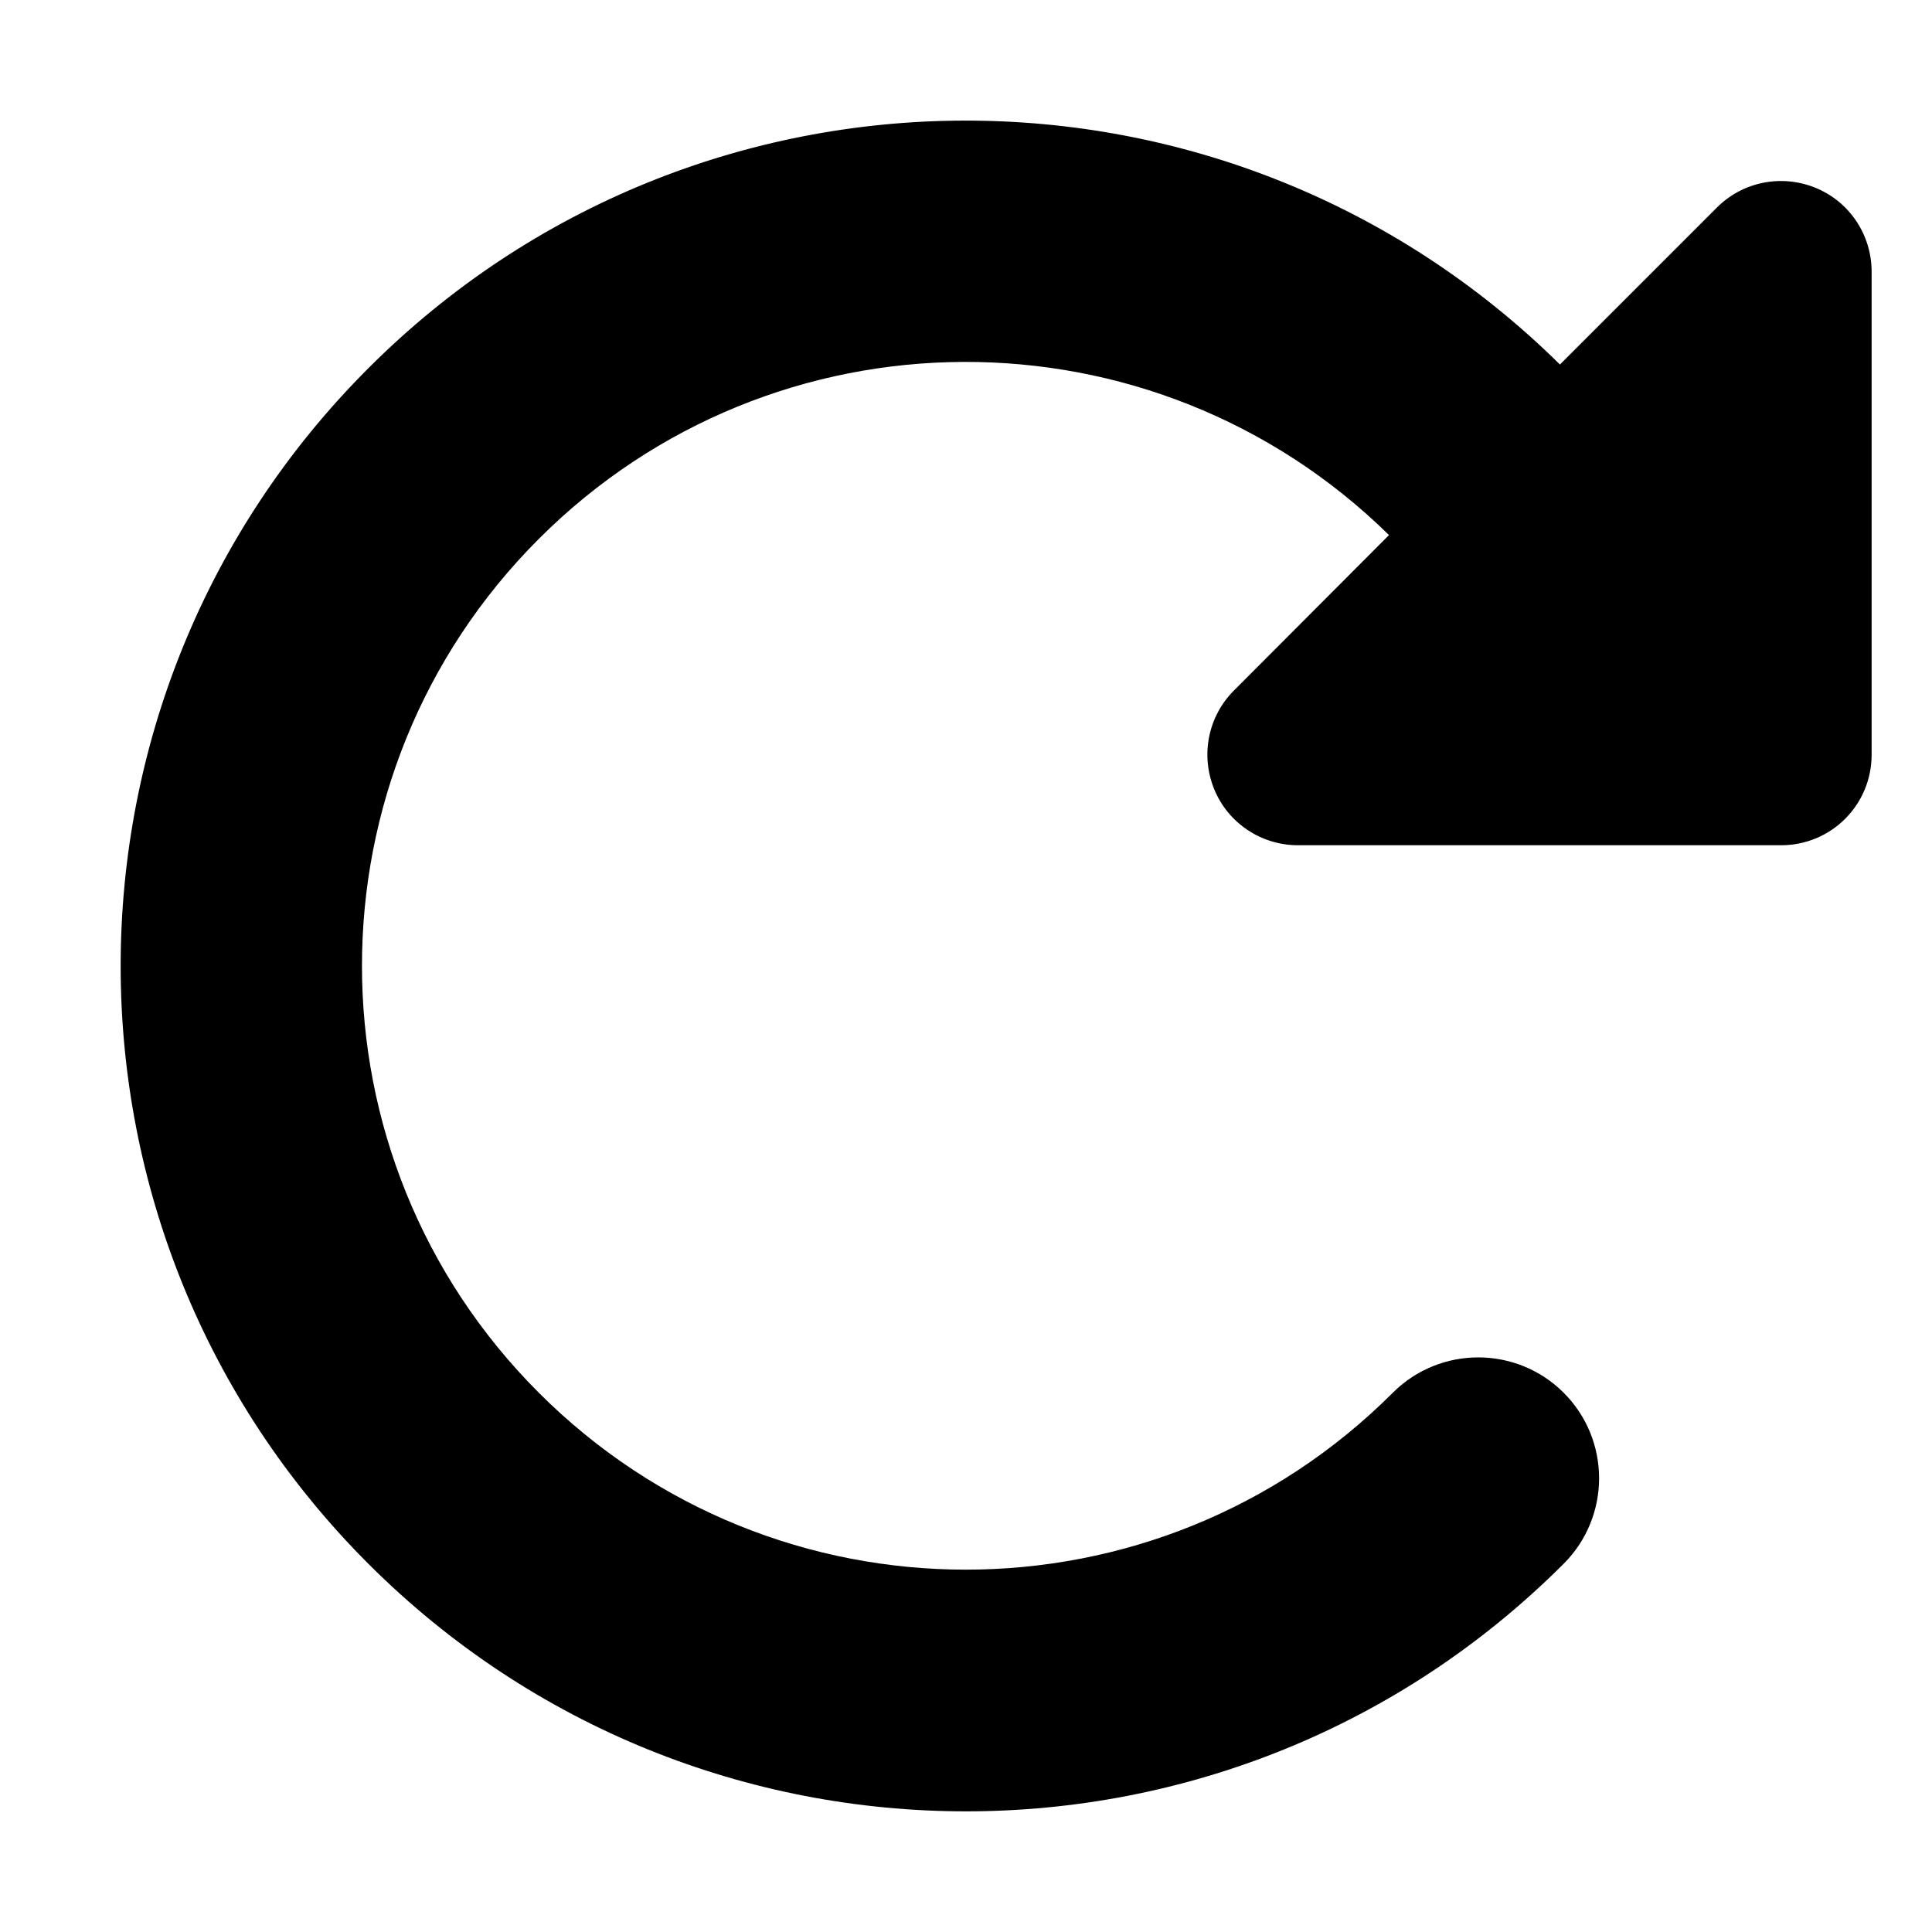
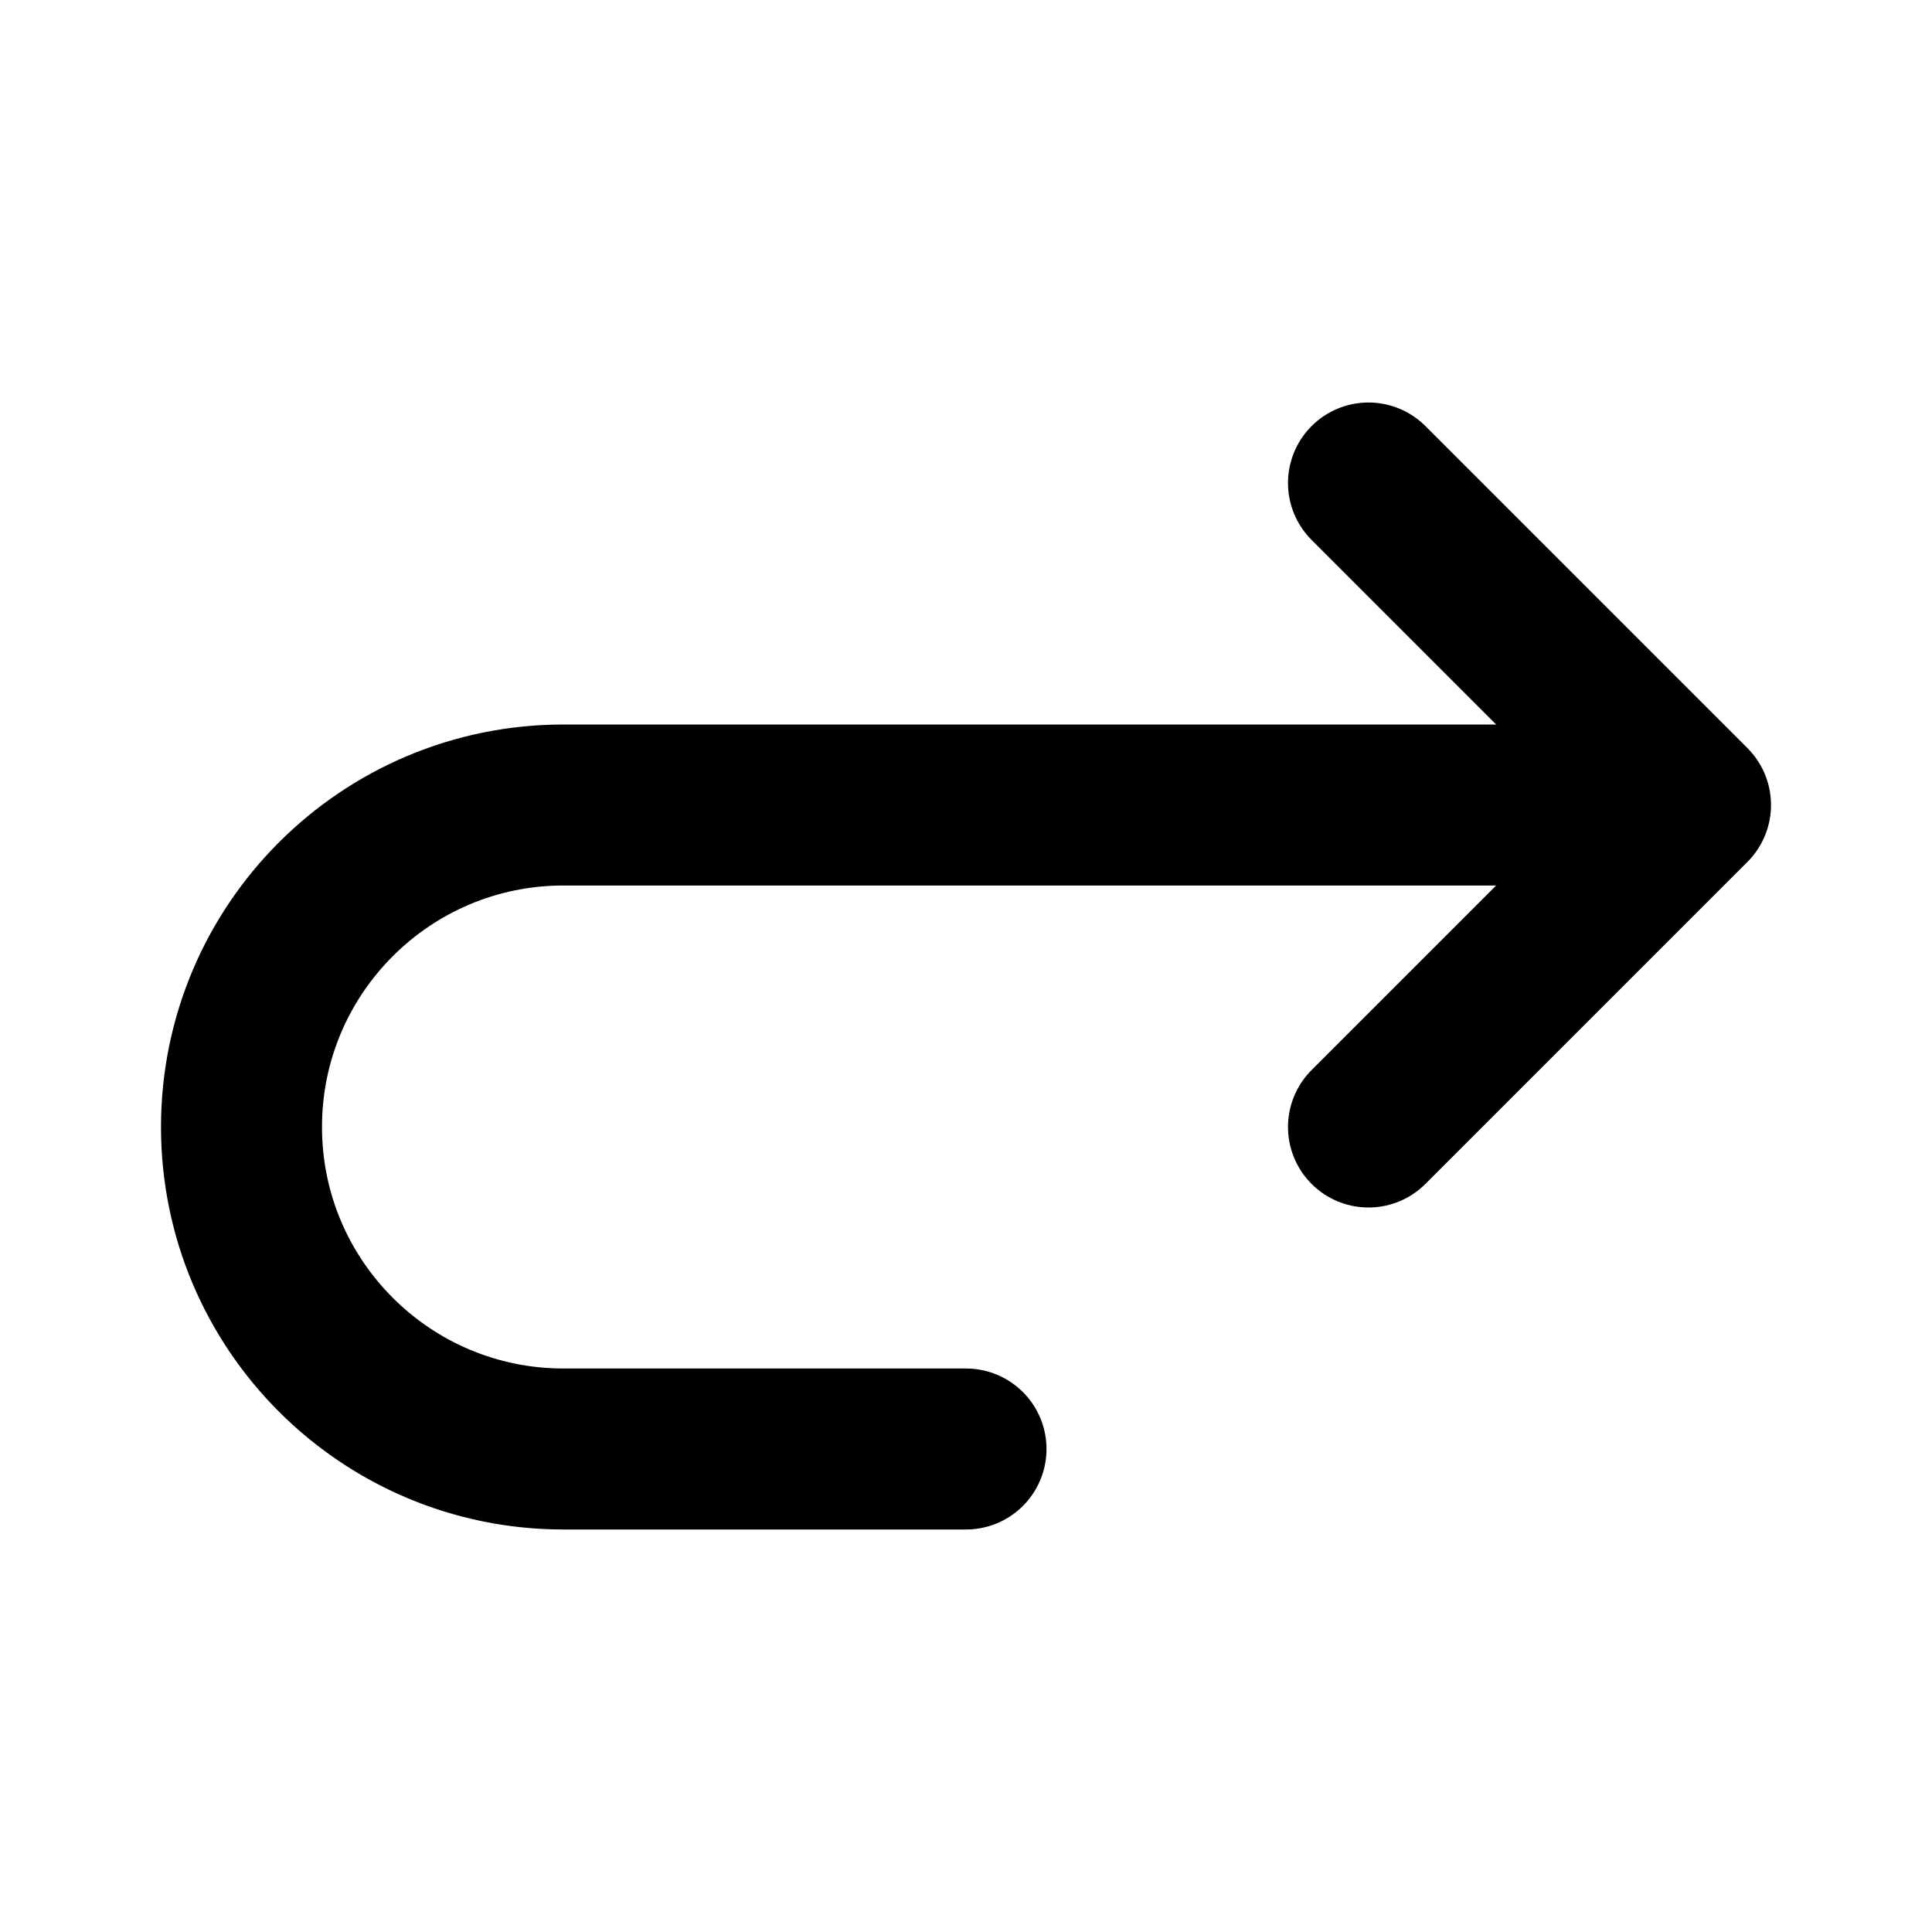
- <svg xmlns="http://www.w3.org/2000/svg" viewBox="0 0 512 512">
-   <path d="M463.5 224H472c13.3 0 24-10.7 24-24V72c0-9.7-5.8-18.5-14.8-22.2s-19.3-1.7-26.2 5.2L413.4 96.6c-87.6-86.5-228.7-86.2-315.8 1c-87.5 87.5-87.5 229.3 0 316.8s229.3 87.5 316.8 0c12.5-12.5 12.5-32.8 0-45.3s-32.8-12.5-45.3 0c-62.5 62.5-163.8 62.5-226.3 0s-62.5-163.8 0-226.3c62.2-62.2 162.7-62.5 225.3-1L327 183c-6.9 6.9-8.9 17.2-5.2 26.2s12.5 14.8 22.2 14.8H463.5z" />
+ <svg xmlns="http://www.w3.org/2000/svg" width="800px" height="800px" viewBox="0 0 24 24" fill="none">
+   <path d="M20 10H7C4.791 10 3 11.791 3 14V14C3 16.209 4.791 18 7 18H12" stroke="#000000" stroke-width="2" stroke-linecap="round" stroke-linejoin="round" />
+   <path d="M17 6L21 10L17 14" stroke="#000000" stroke-width="2" stroke-linecap="round" stroke-linejoin="round" />
</svg>
